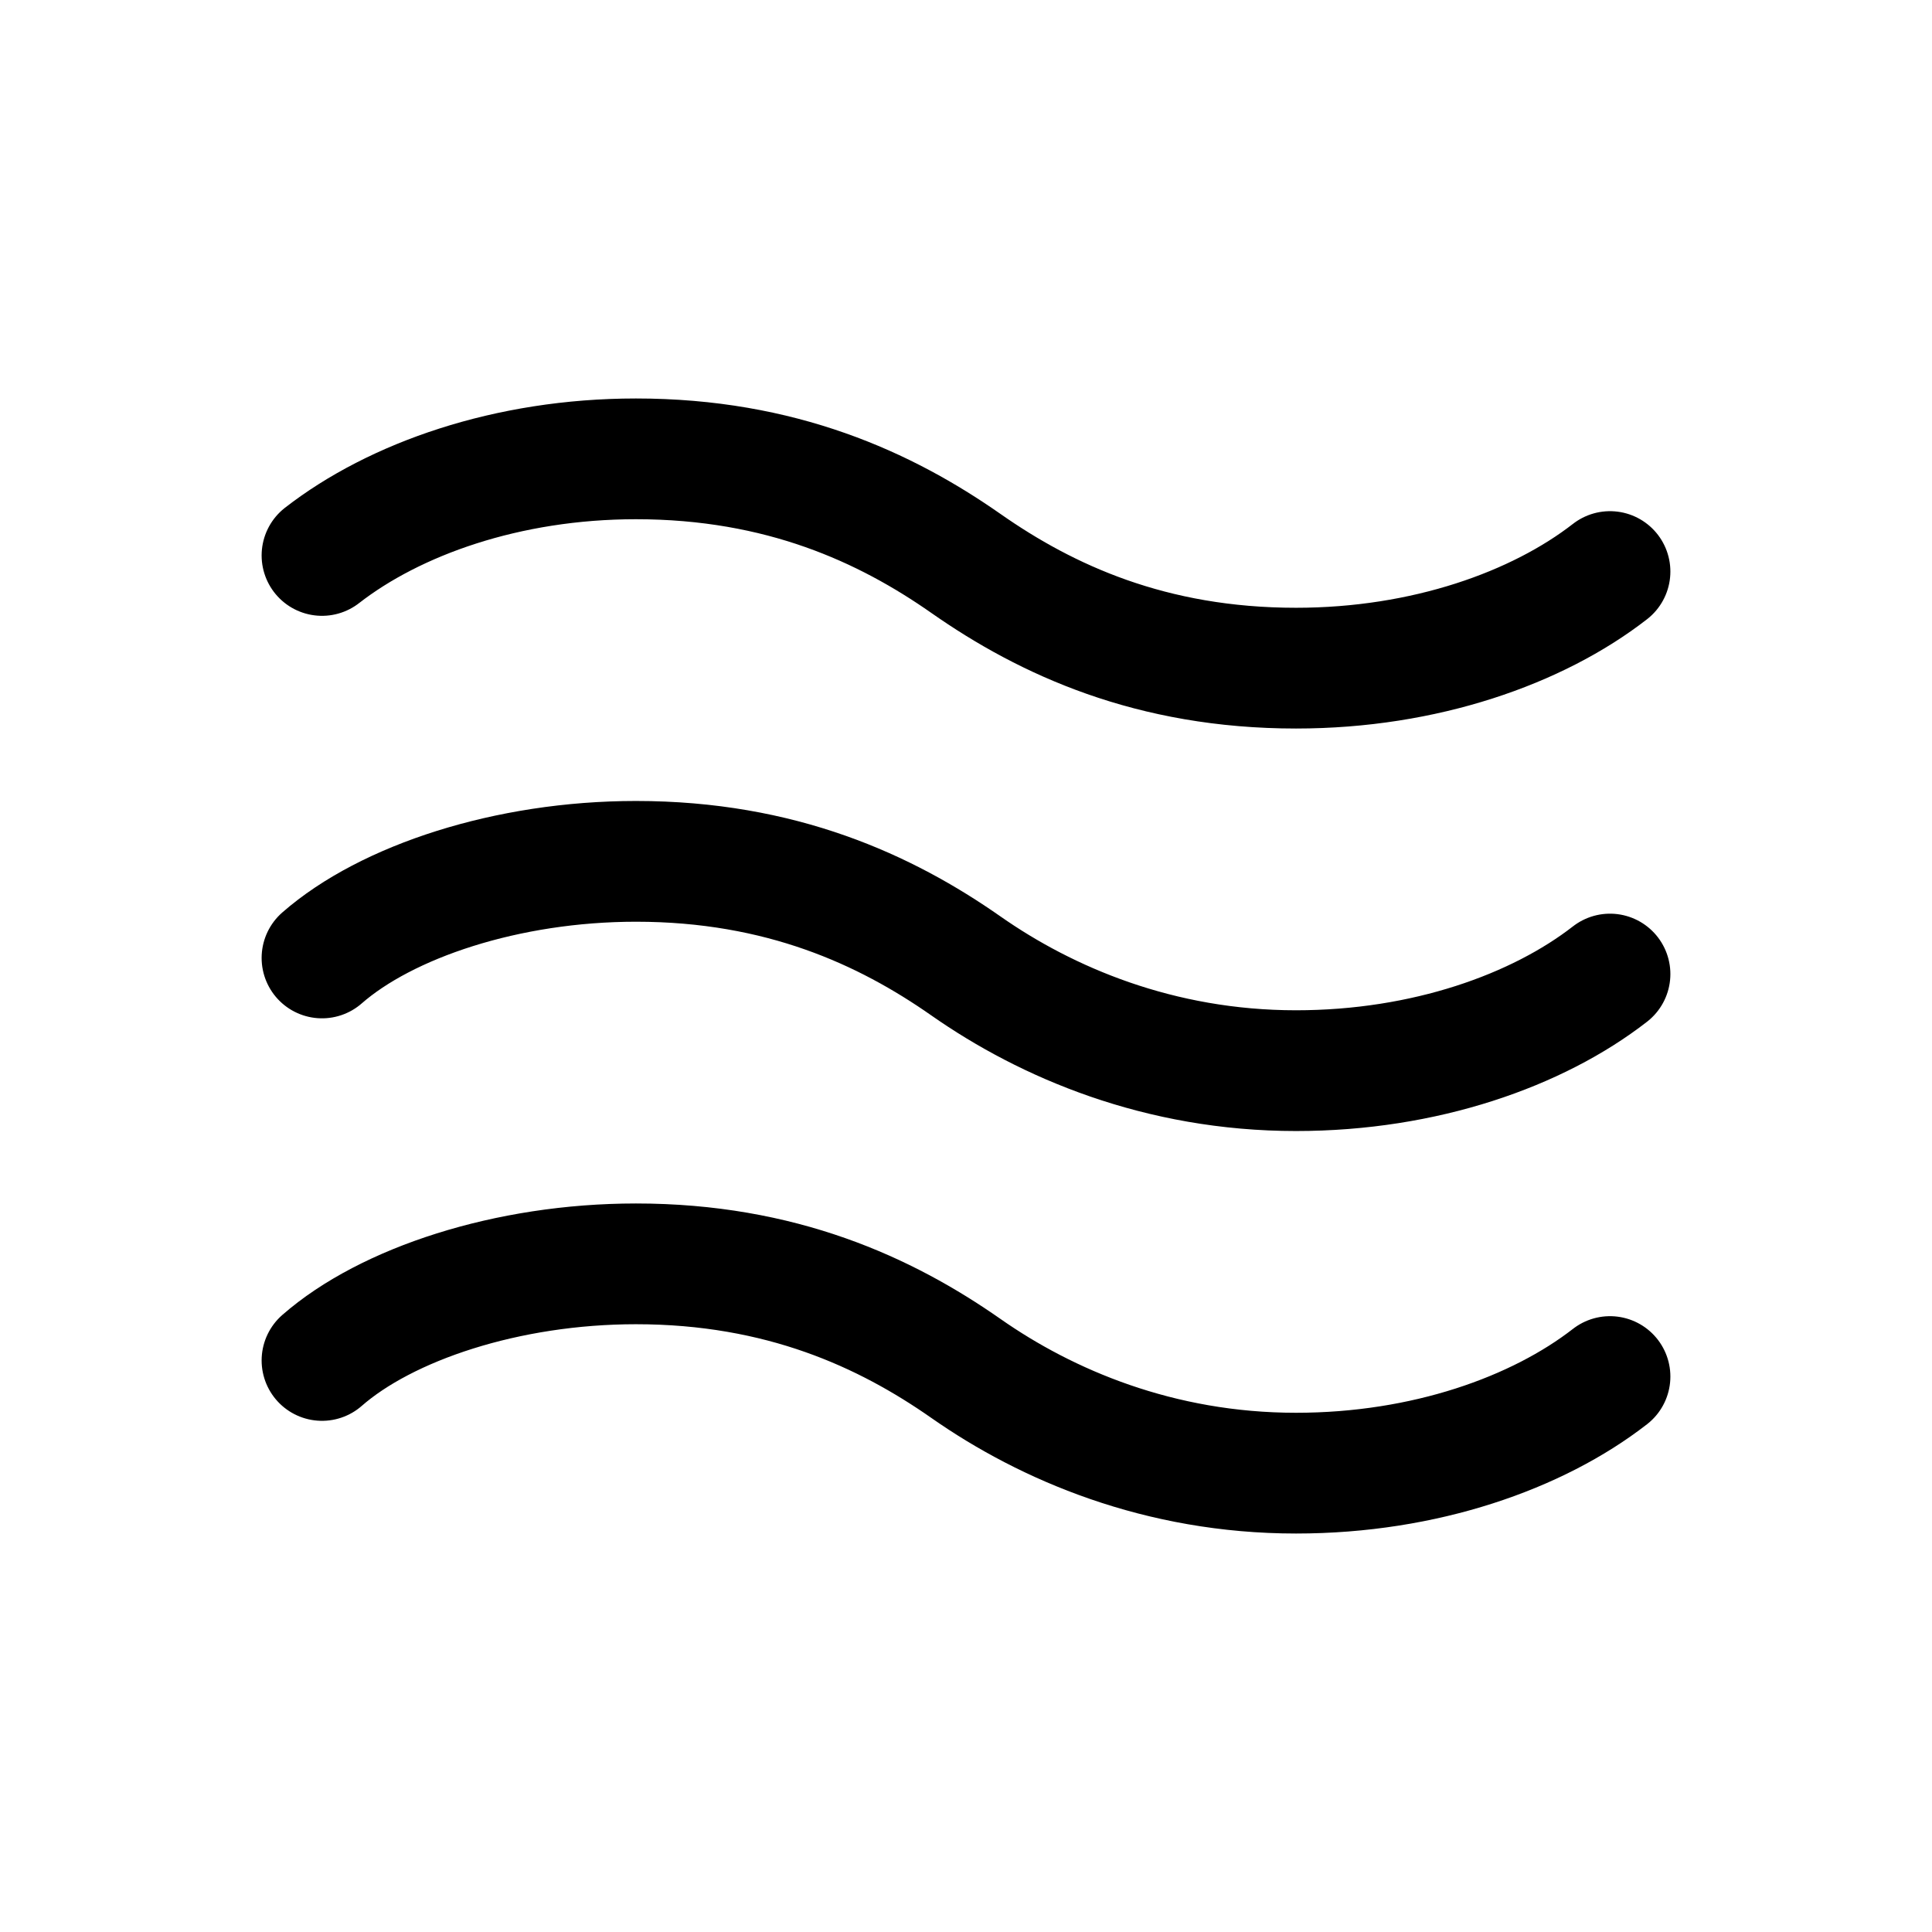
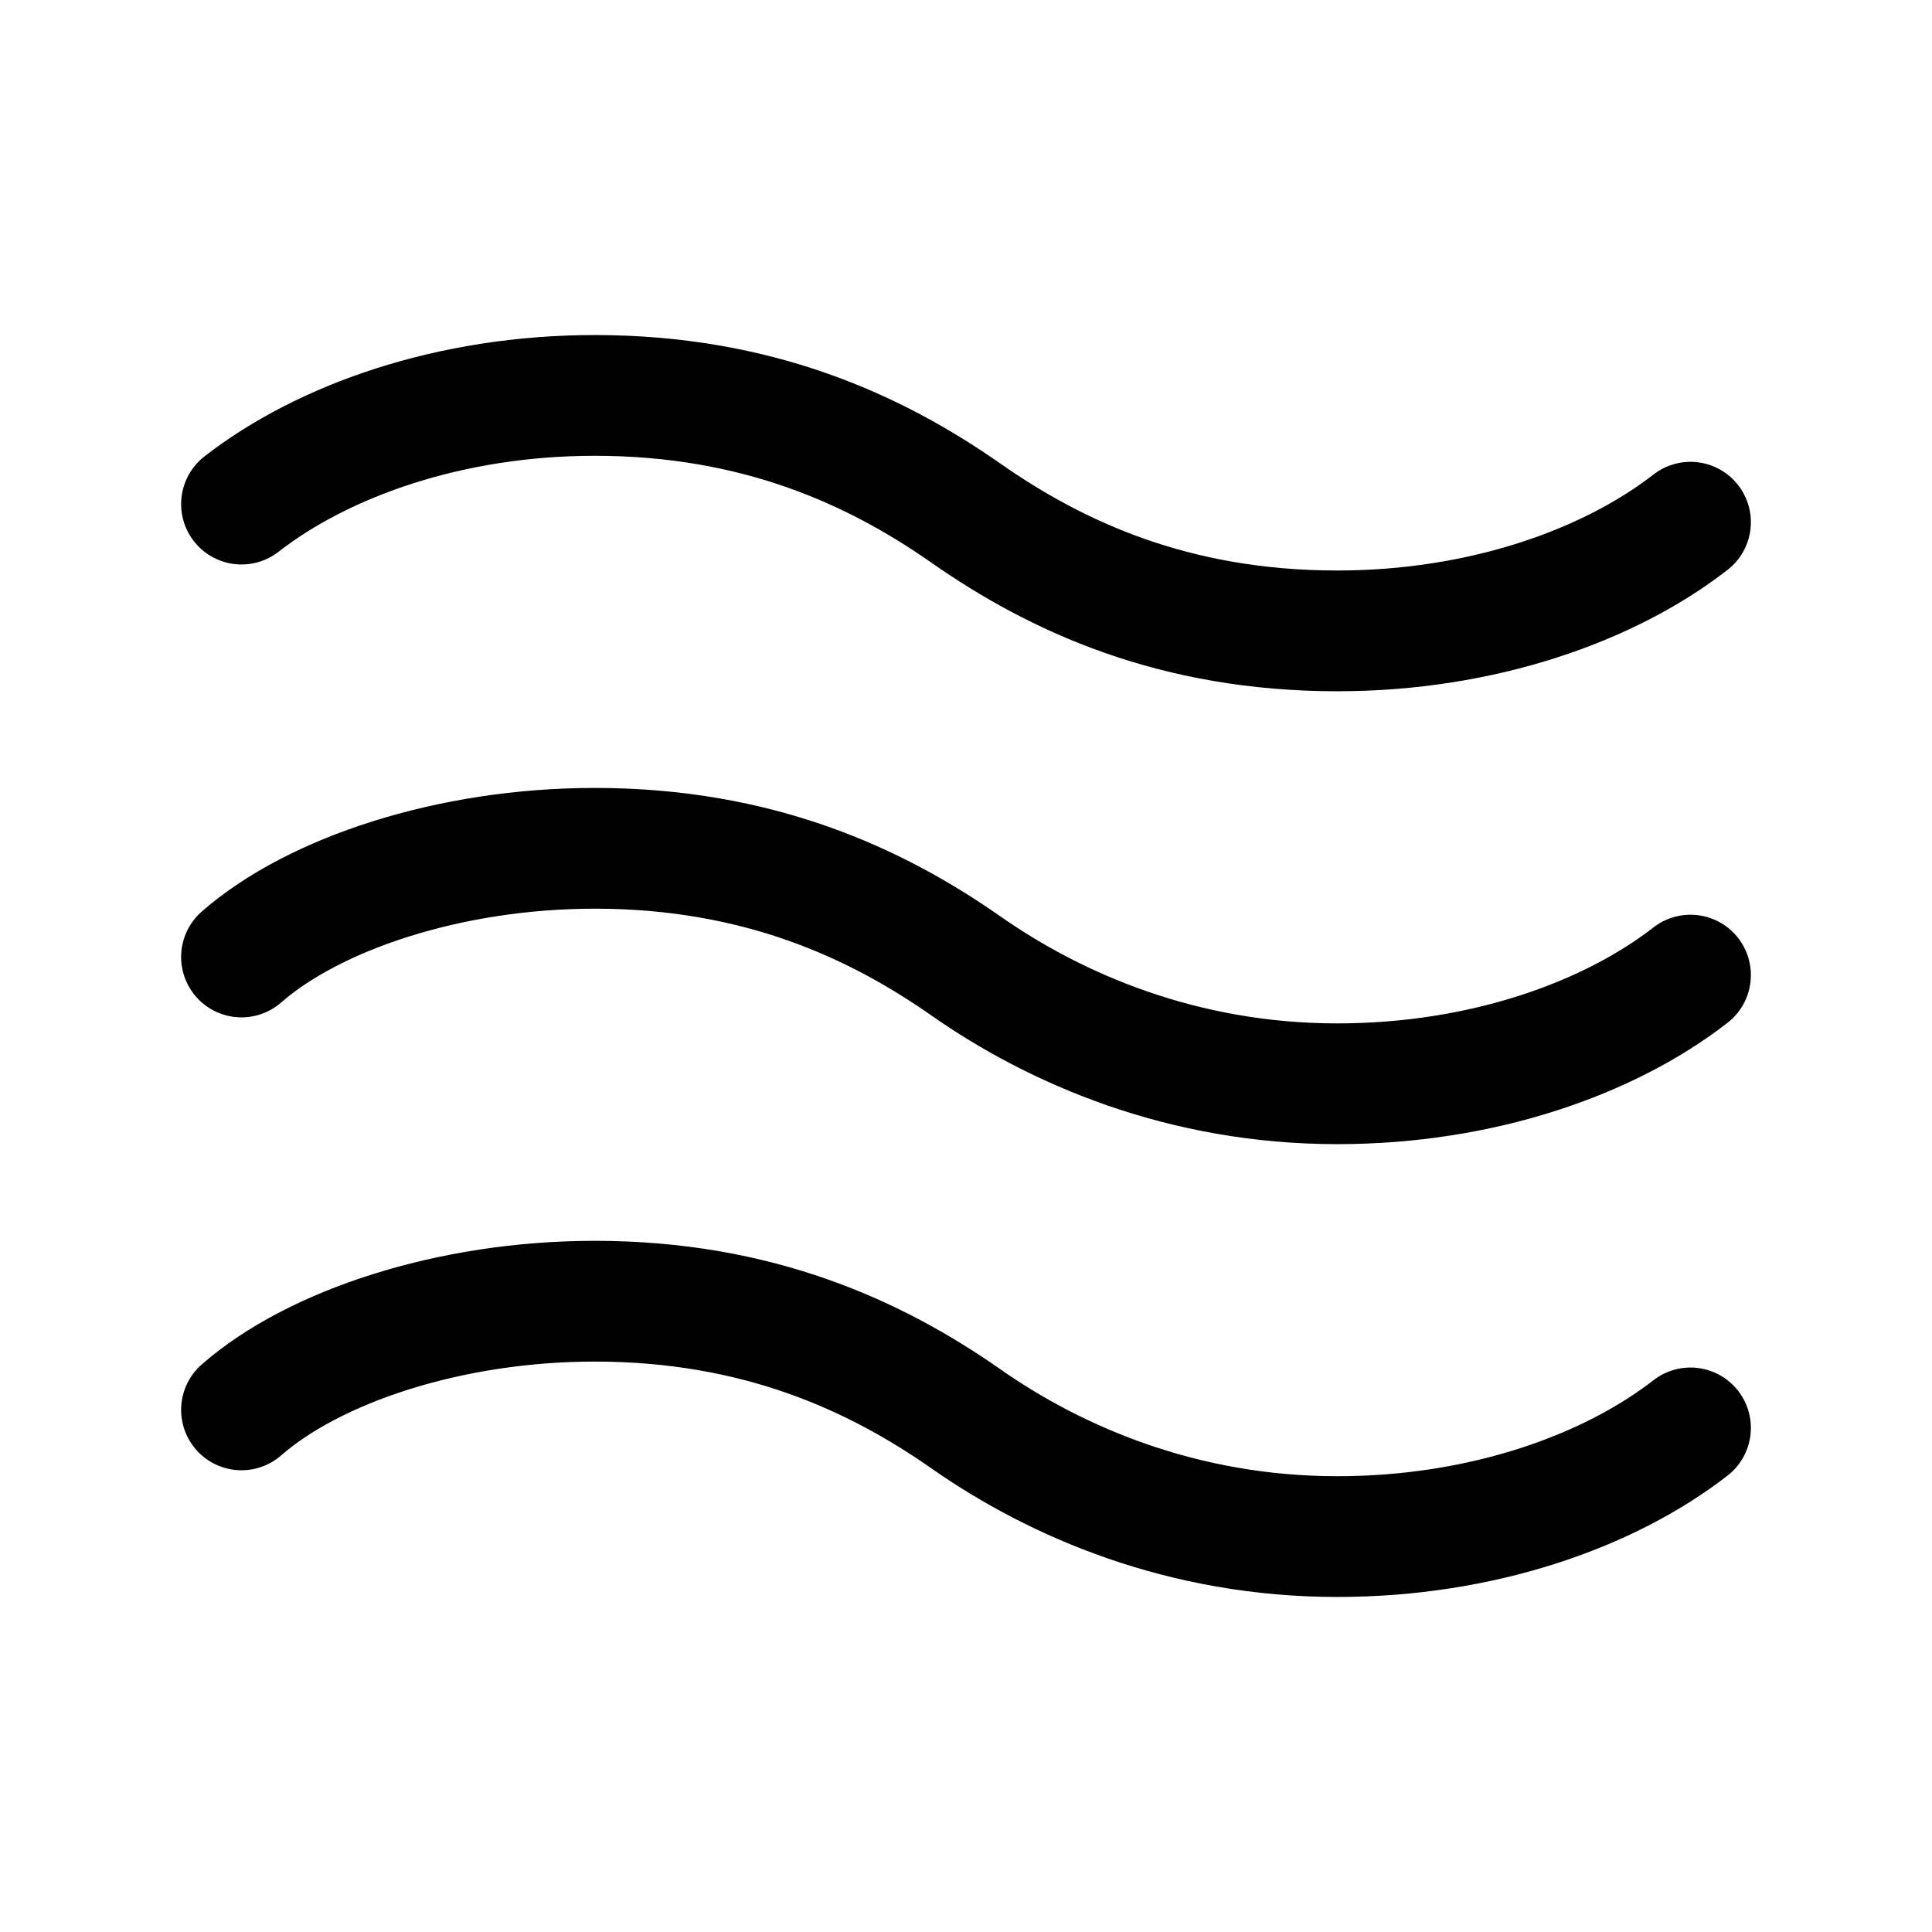
<svg xmlns="http://www.w3.org/2000/svg" version="1.1" x="0px" y="0px" viewBox="0 0 24 24" style="enable-background:new 0 0 24 24;" xml:space="preserve">
  <style type="text/css">
	.st0{fill:none;stroke:#000000;stroke-width:1.5;stroke-linecap:round;stroke-linejoin:round;stroke-miterlimit:10;}
</style>
  <g>
-     <path class="st0" d="M20,7.1c-0.9,0.7-2.3,1.2-3.9,1.2C14.3,8.3,13,7.7,12,7c-1-0.7-2.3-1.3-4.1-1.3C6.3,5.7,4.9,6.2,4,6.9" />
-     <path class="st0" d="M20,12.1c-0.9,0.7-2.3,1.2-3.9,1.2c-1.7,0-3.1-0.6-4.1-1.3c-1-0.7-2.3-1.3-4.1-1.3c-1.6,0-3.1,0.5-3.9,1.2" />
-     <path class="st0" d="M20,17.1c-0.9,0.7-2.3,1.2-3.9,1.2c-1.7,0-3.1-0.6-4.1-1.3c-1-0.7-2.3-1.3-4.1-1.3c-1.6,0-3.1,0.5-3.9,1.2" />
+     <path class="st0" d="M21,6.487c-1.012,0.787-2.587,1.35-4.388,1.35c-2.025,0-3.487-0.675-4.612-1.462   S9.412,4.912,7.388,4.912c-1.8,0-3.375,0.562-4.388,1.35" />
+     <path class="st0" d="M21,12.113c-1.012,0.787-2.587,1.35-4.388,1.35C14.7,13.463,13.125,12.787,12,12   s-2.587-1.462-4.612-1.462c-1.8,0-3.487,0.562-4.388,1.35" />
+     <path class="st0" d="M21,17.738c-1.012,0.787-2.587,1.35-4.388,1.35c-1.913,0-3.487-0.675-4.612-1.462   c-1.125-0.787-2.587-1.462-4.612-1.462c-1.8,0-3.487,0.562-4.388,1.35" />
  </g>
</svg>
